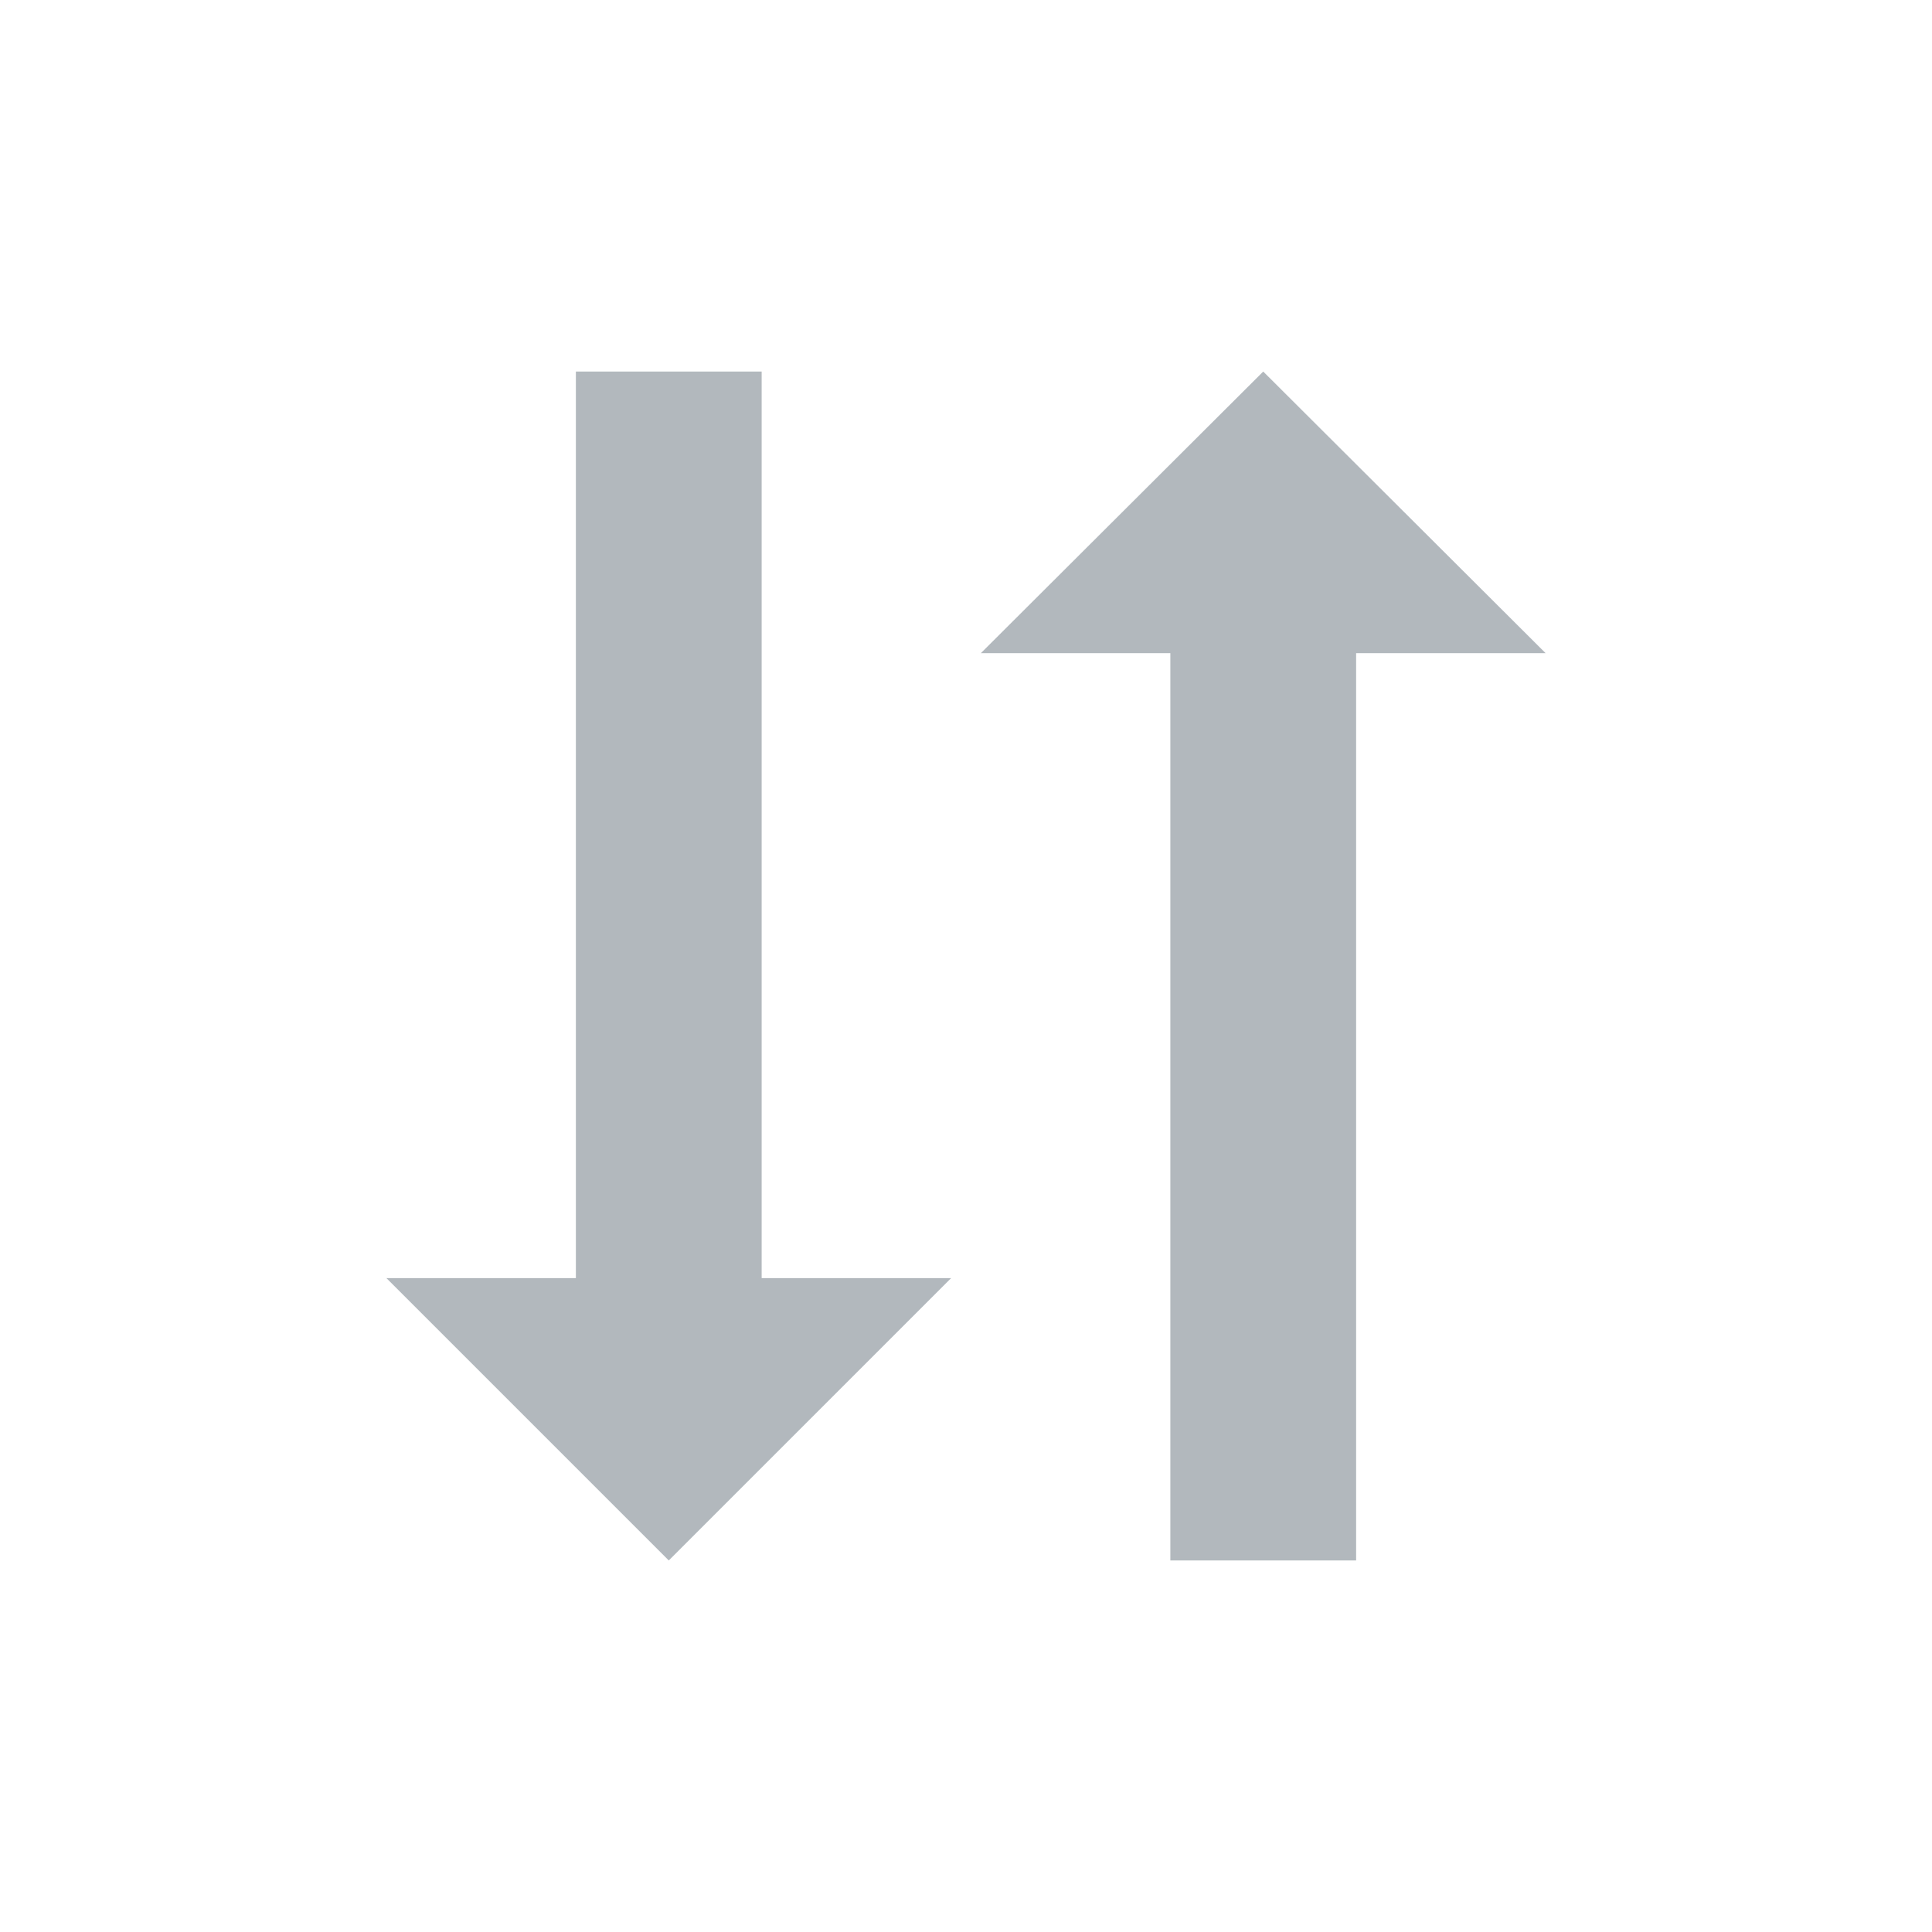
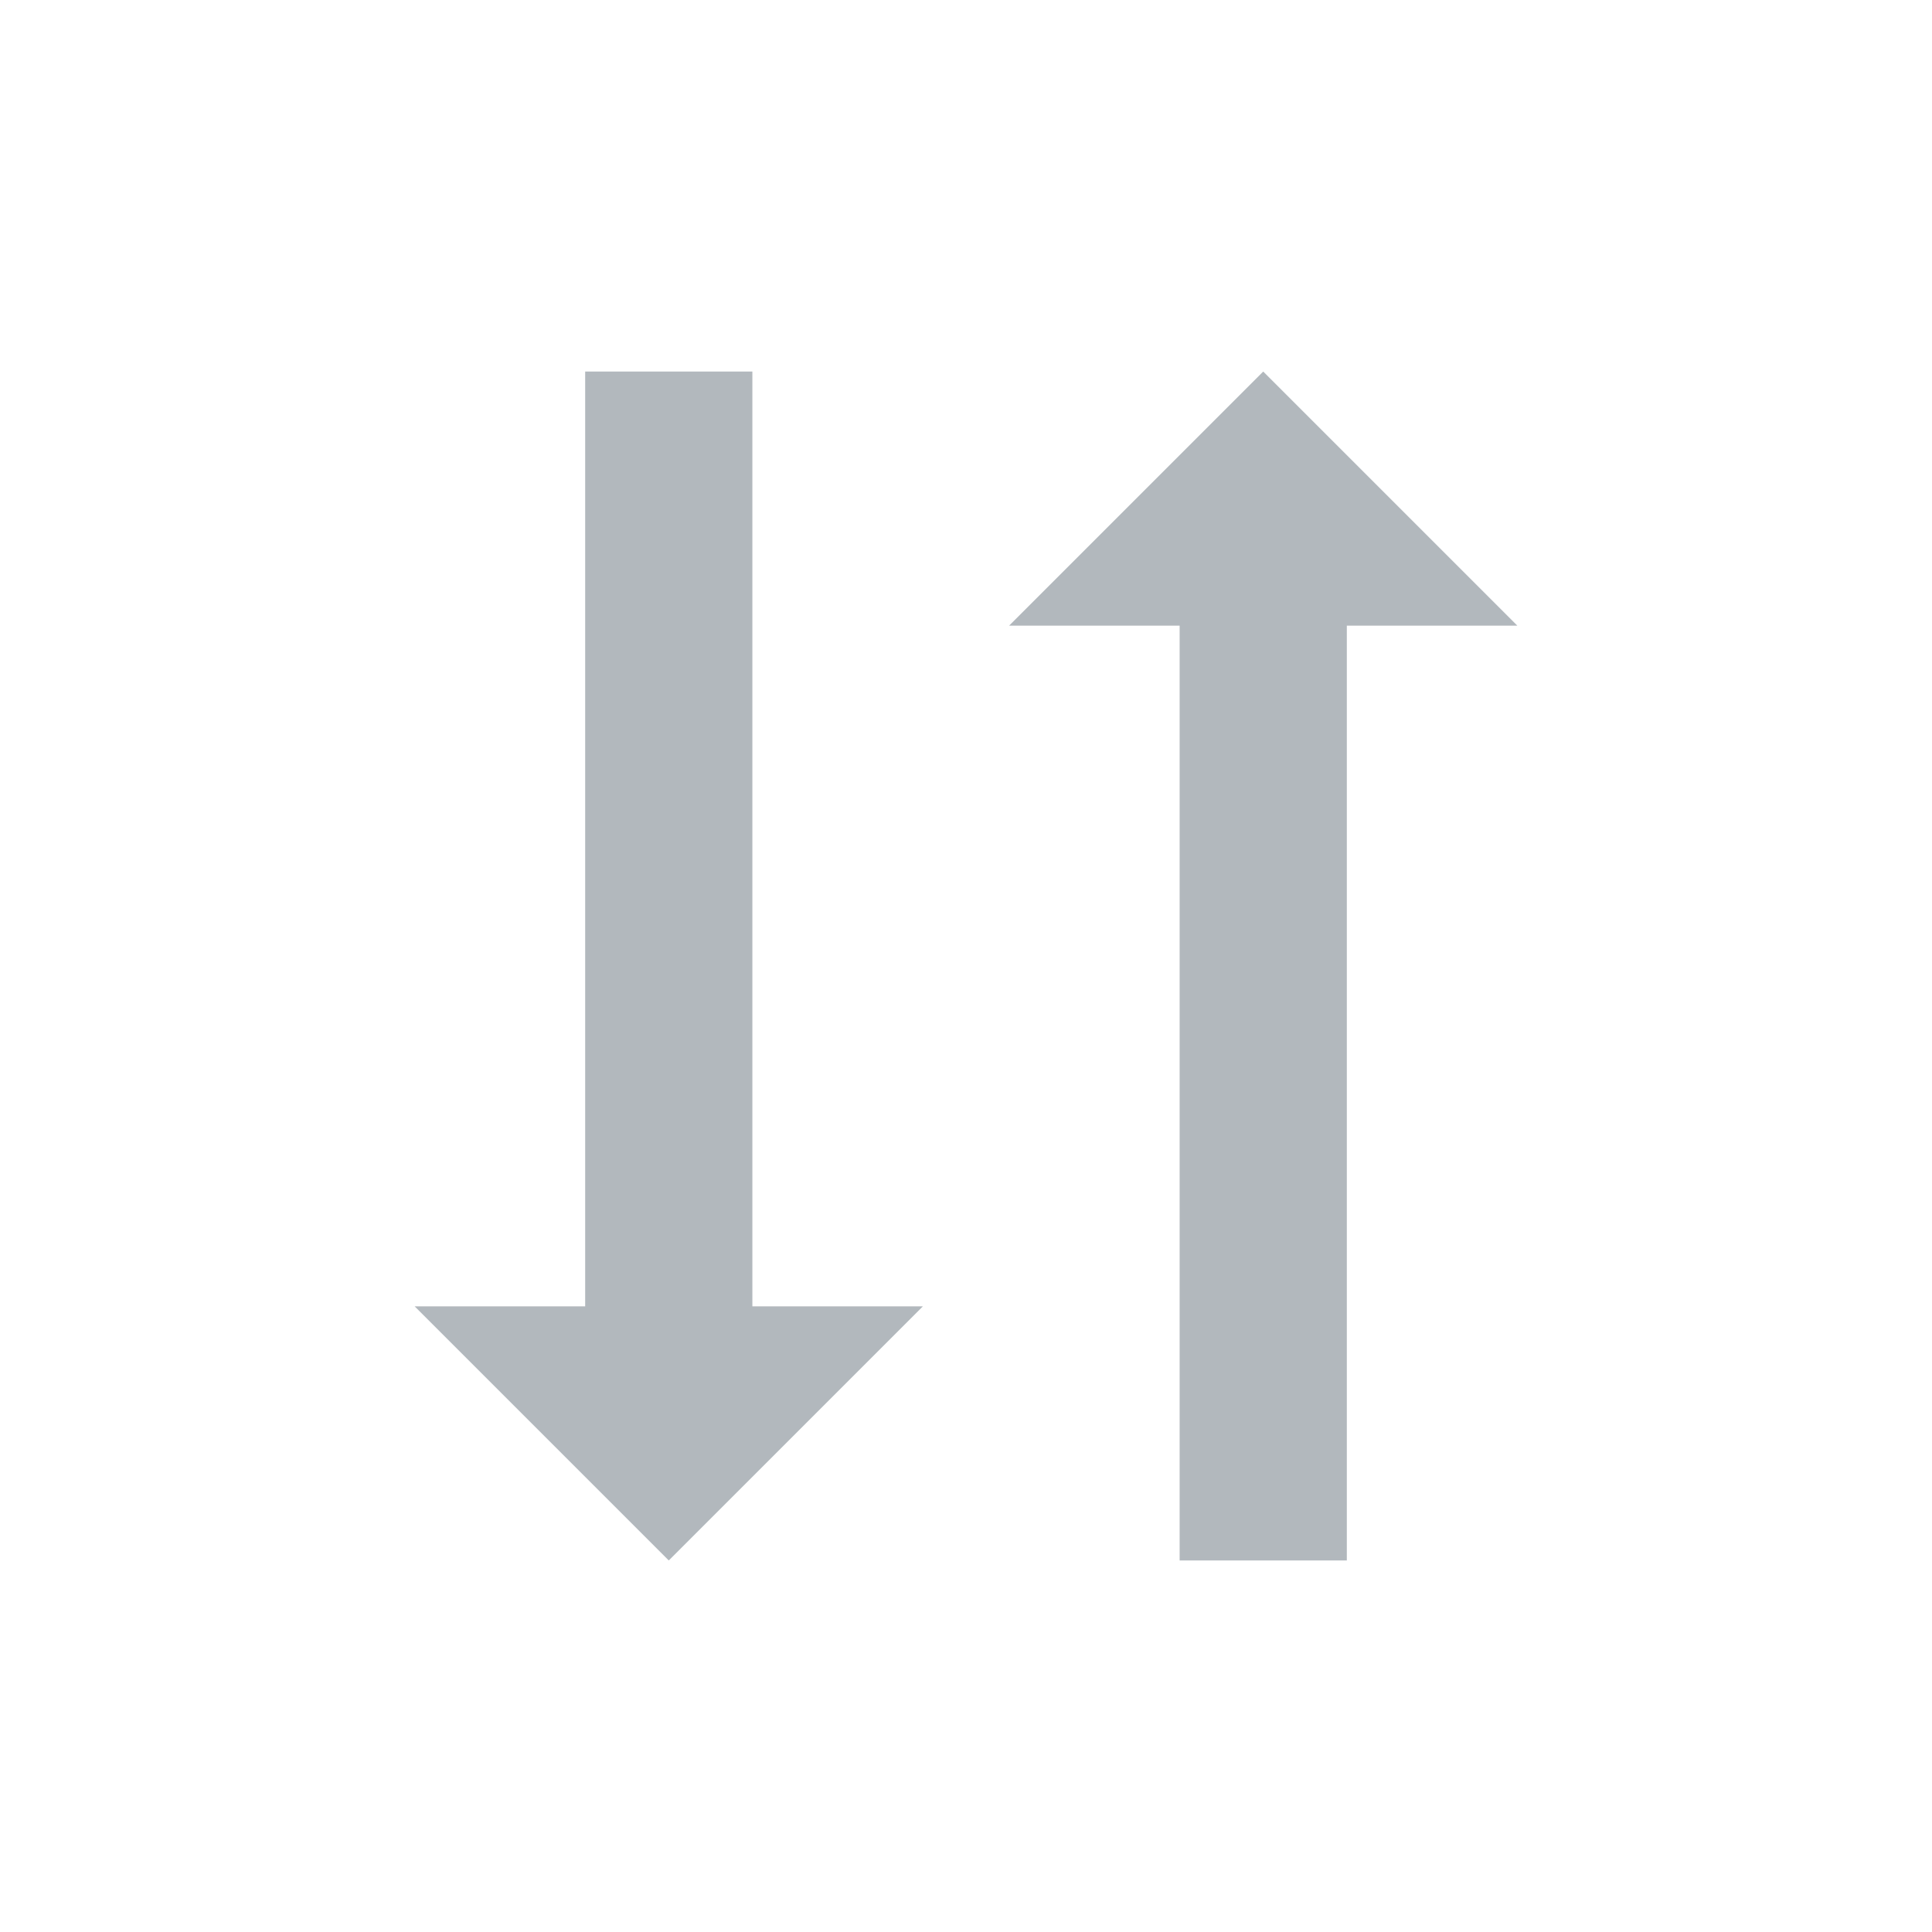
<svg xmlns="http://www.w3.org/2000/svg" viewBox="0 0 26 26">
-   <line x1="9" y1="5" x2="9" y2="17.71" style="fill:none;stroke:#b2b8bd;stroke-miterlimit:10;stroke-width:2.5px" />
-   <polygon points="12.8 17.2 5.2 17.2 9 21 12.8 17.2" style="fill:#b2b8bd" />
-   <line x1="17" y1="21" x2="17" y2="8.29" style="fill:none;stroke:#b2b8bd;stroke-miterlimit:10;stroke-width:2.5px" />
-   <polygon points="13.2 8.79 20.8 8.79 17 5 13.2 8.79" style="fill:#b2b8bd" />
+   <line x1="9" y1="5" x2="9" y2="18.04" style="fill:none;stroke:#b2b8bd;stroke-miterlimit:10;stroke-width:2.25px" />
+   <polygon points="12.42 17.58 5.58 17.58 9 21 12.42 17.58" style="fill:#b2b8bd" />
+   <line x1="17" y1="21" x2="17" y2="7.96" style="fill:none;stroke:#b2b8bd;stroke-miterlimit:10;stroke-width:2.25px" />
+   <polygon points="13.58 8.42 20.42 8.42 17 5 13.58 8.42" style="fill:#b2b8bd" />
</svg>
